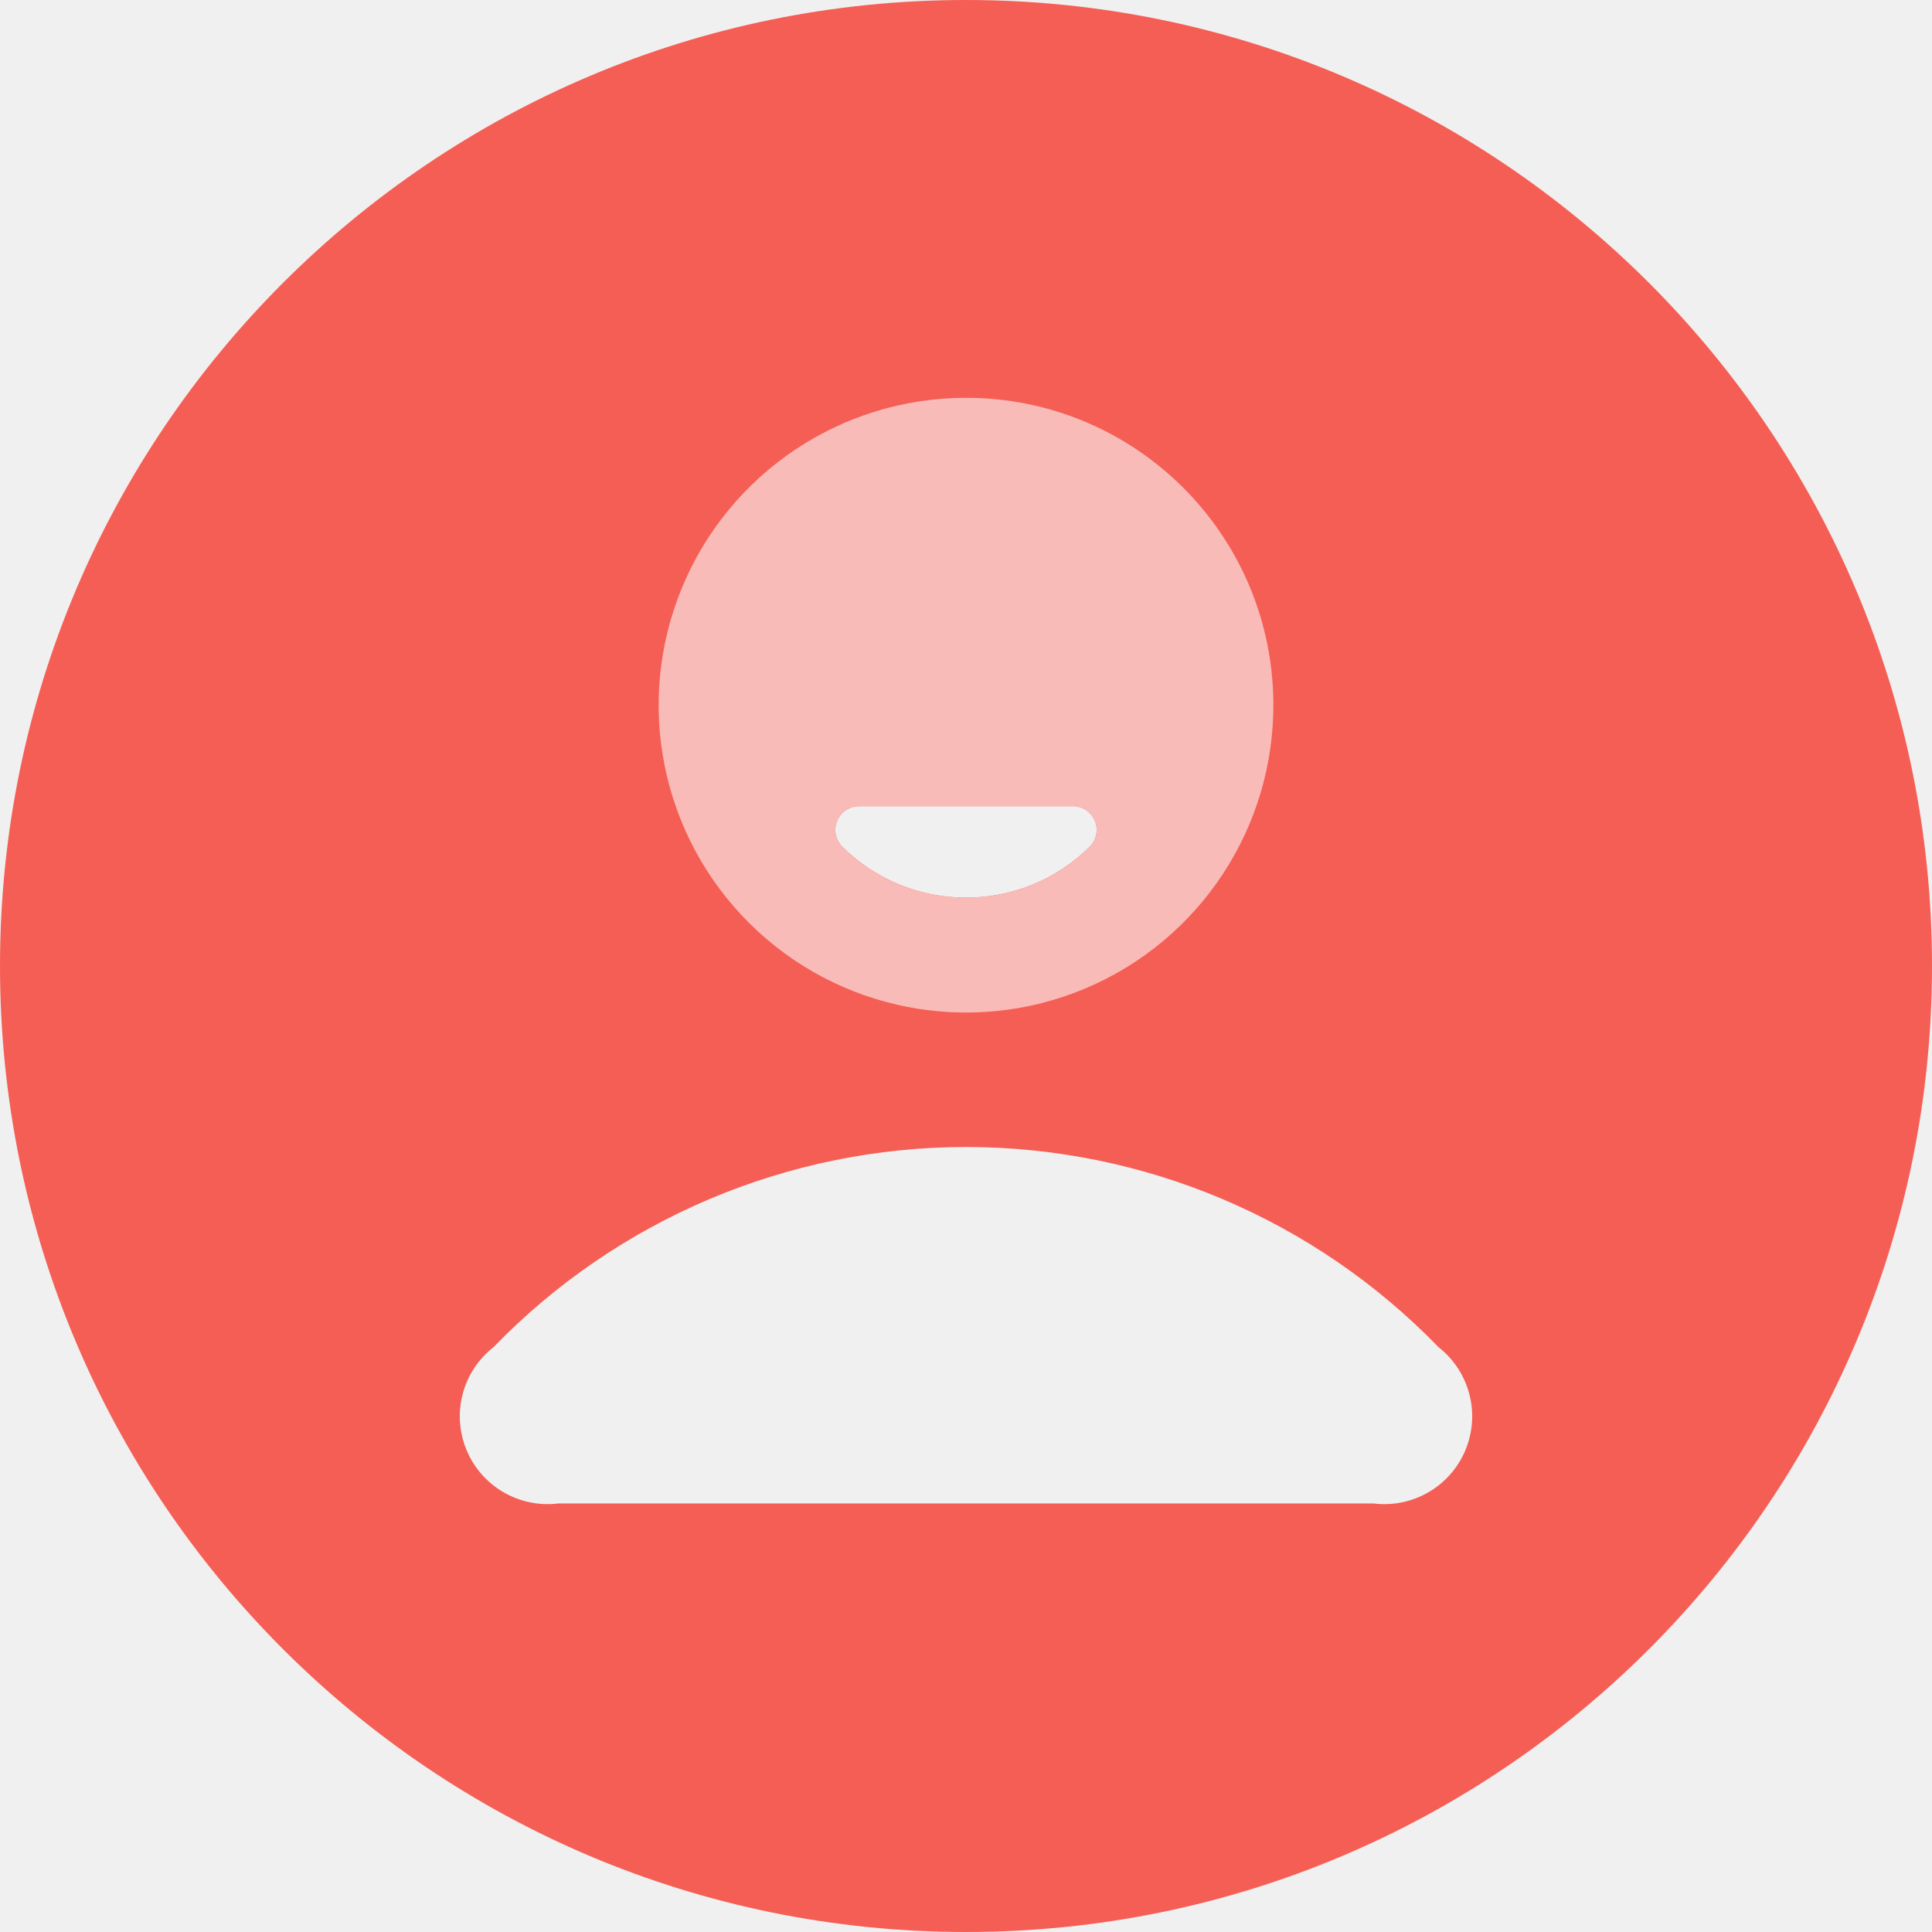
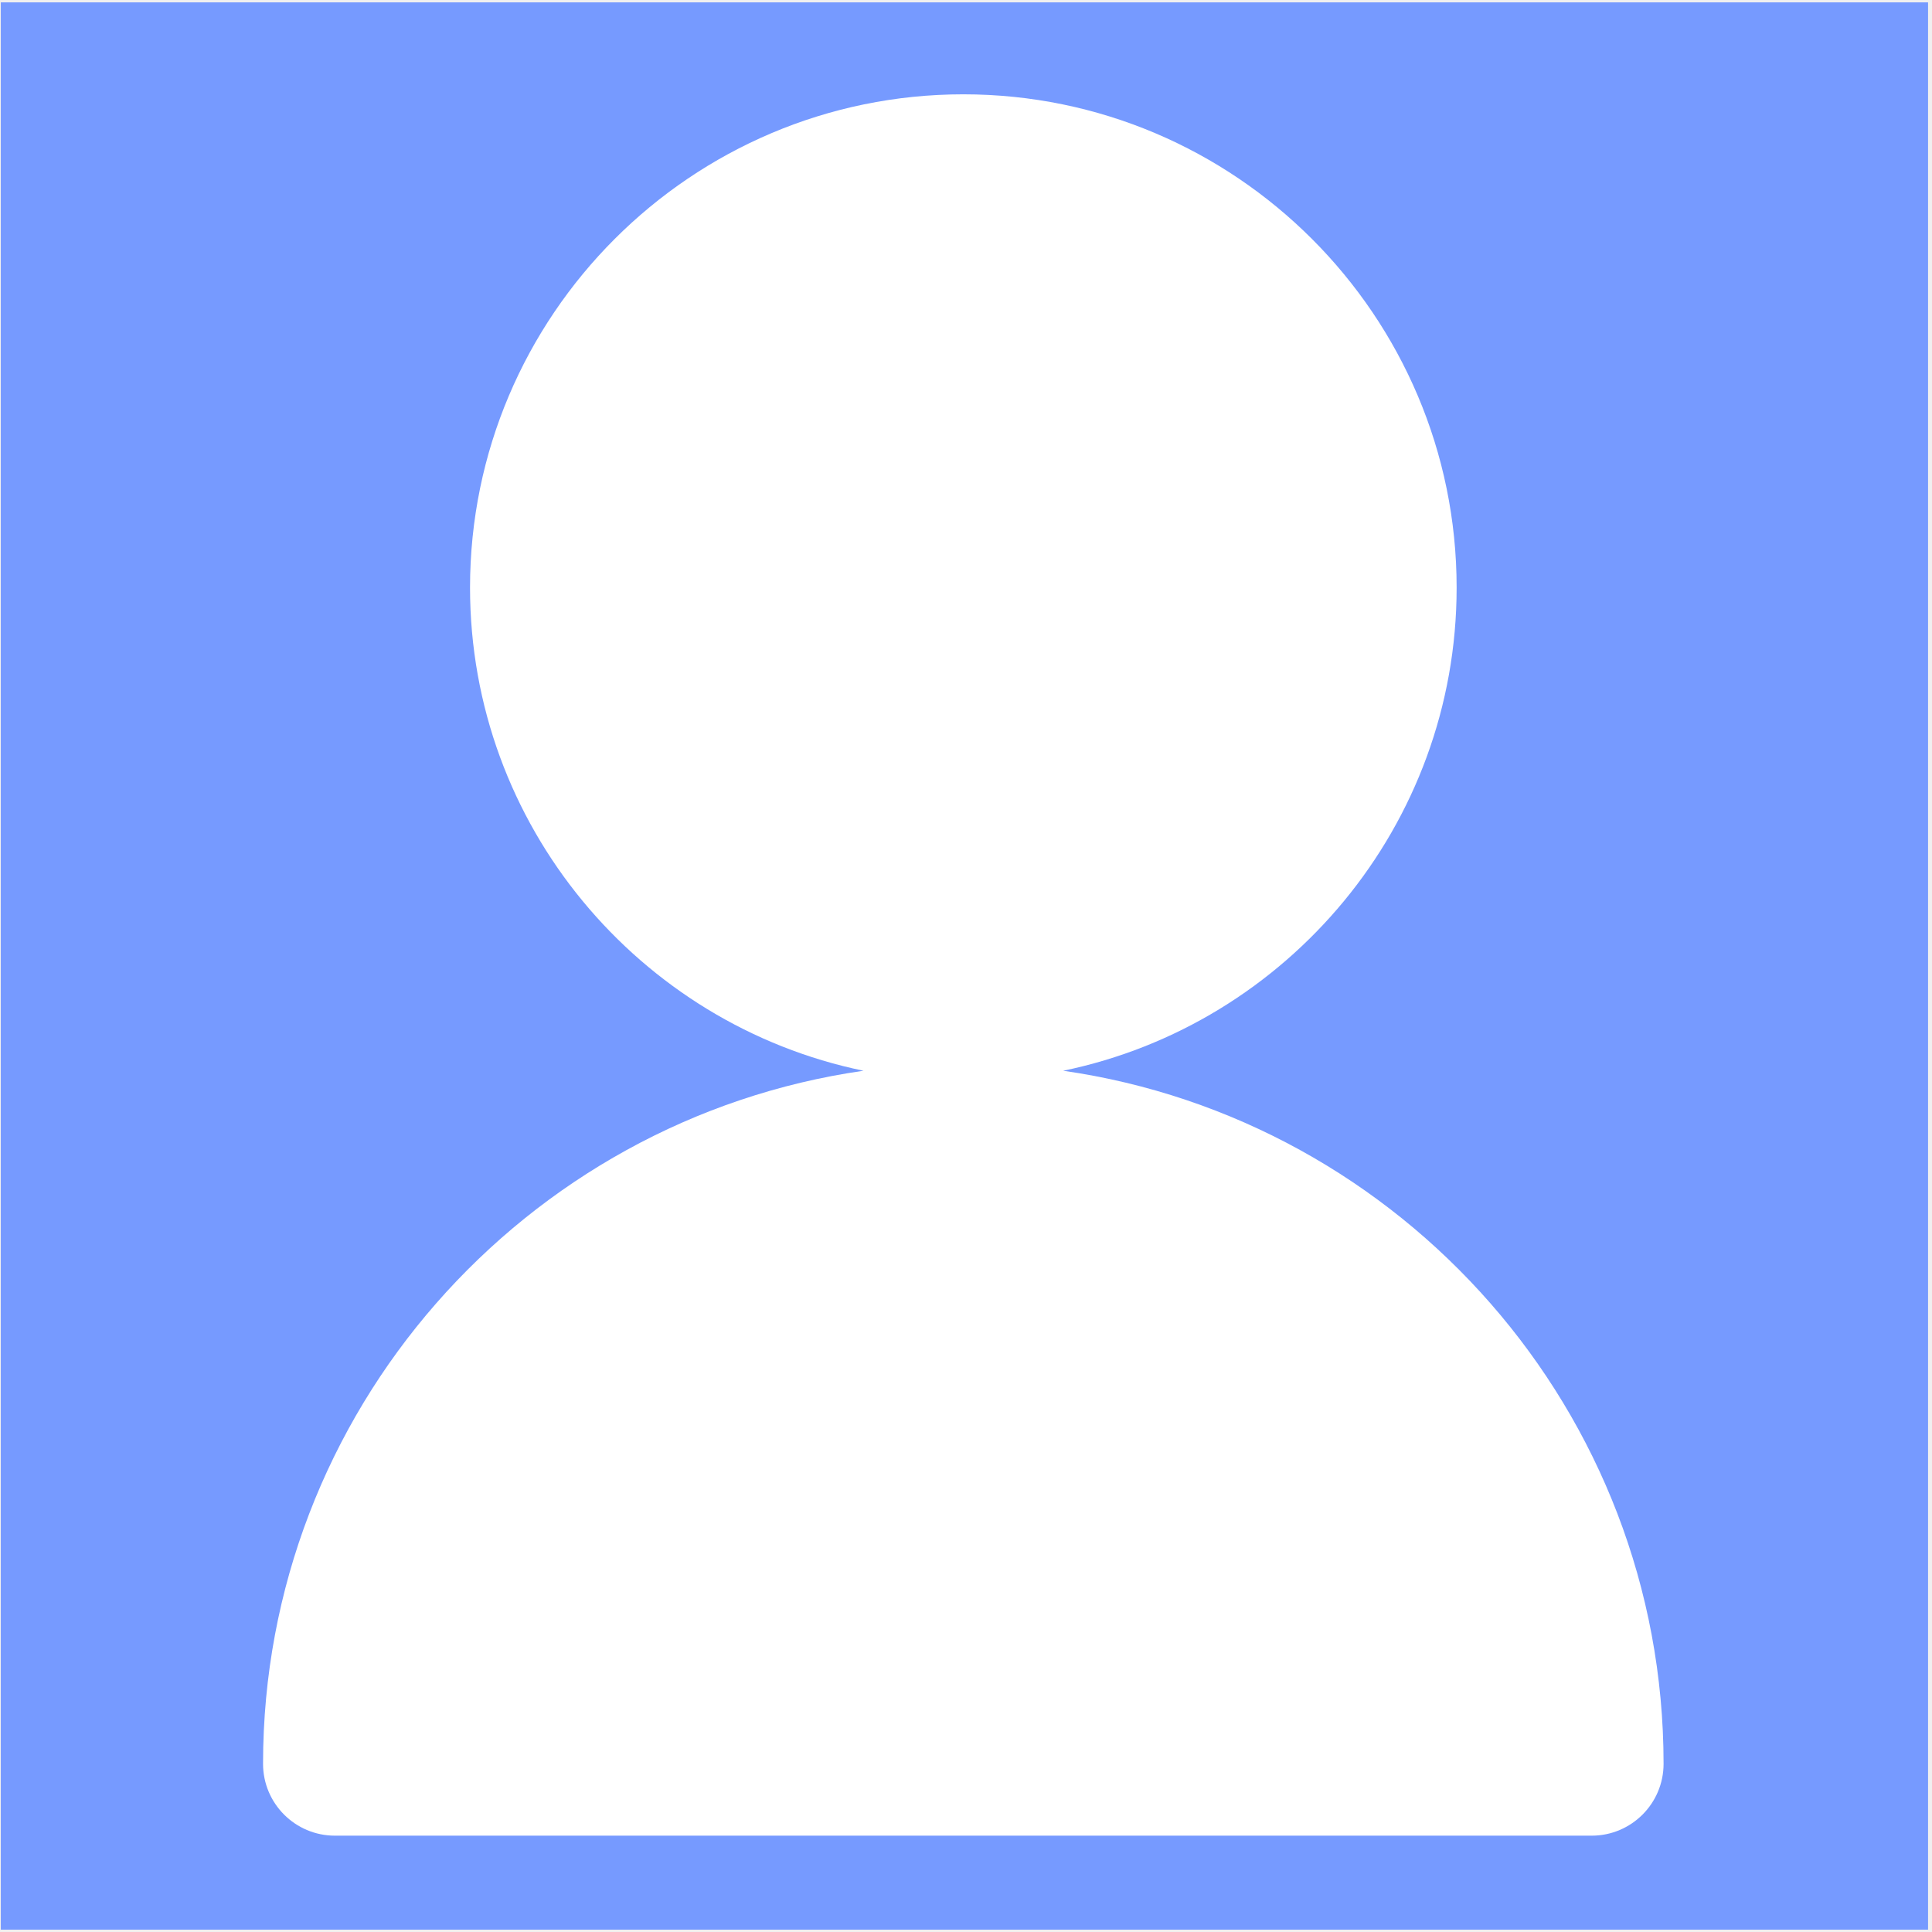
- <svg xmlns="http://www.w3.org/2000/svg" t="1747061143140" class="icon" viewBox="0 0 1024 1024" version="1.1" p-id="19561" width="200" height="200">
-   <path d="M512 0a512 512 0 1 0 512 512A512 512 0 0 0 512 0zM455.215 427.287h113.571a12.567 12.567 0 0 1 8.844 21.411 93.091 93.091 0 0 1-131.258 0 12.567 12.567 0 0 1 8.844-21.411z m272.756 369.571H296.029a46.545 46.545 0 0 1-34.444-82.851 348.625 348.625 0 0 1 500.829 0 46.545 46.545 0 0 1-34.444 82.851z" fill="#F55E55" p-id="19562" />
-   <path d="M512 210.851A162.909 162.909 0 1 0 674.909 372.364 162.909 162.909 0 0 0 512 210.851z m65.629 237.847a93.091 93.091 0 0 1-131.258 0 12.567 12.567 0 0 1 8.844-21.411h113.571a12.567 12.567 0 0 1 8.844 21.411z" fill="#F9BBB8" p-id="19563" />
+ <svg xmlns="http://www.w3.org/2000/svg" t="1747198109726" class="icon" viewBox="0 0 1024 1024" version="1.1" p-id="19045" width="200" height="200">
+   <path d="M0.433 1.257h1021.478v1021.493H0.433z" fill="#769AFF" p-id="19046" />
+   <path d="M0.433 1.257l1021.471 1021.486M0.433 1022.743L1021.905 1.257" fill="#769AFF" p-id="19047" />
+   <path d="M563.5 567.517c118.887-24.529 208.543-130.021 208.543-256.076 0-144.161-117.284-261.451-261.458-261.451-144.175 0-261.458 117.291-261.458 261.451 0 126.055 89.648 231.54 208.543 256.076-179.671 25.757-318.247 180.632-318.247 367.326a38.097 38.097 0 0 0 38.097 38.097h666.109a38.097 38.097 0 0 0 38.097-38.097c0.014-186.701-138.561-341.569-318.225-367.326z" fill="#FFFFFF" p-id="19048" />
</svg>
